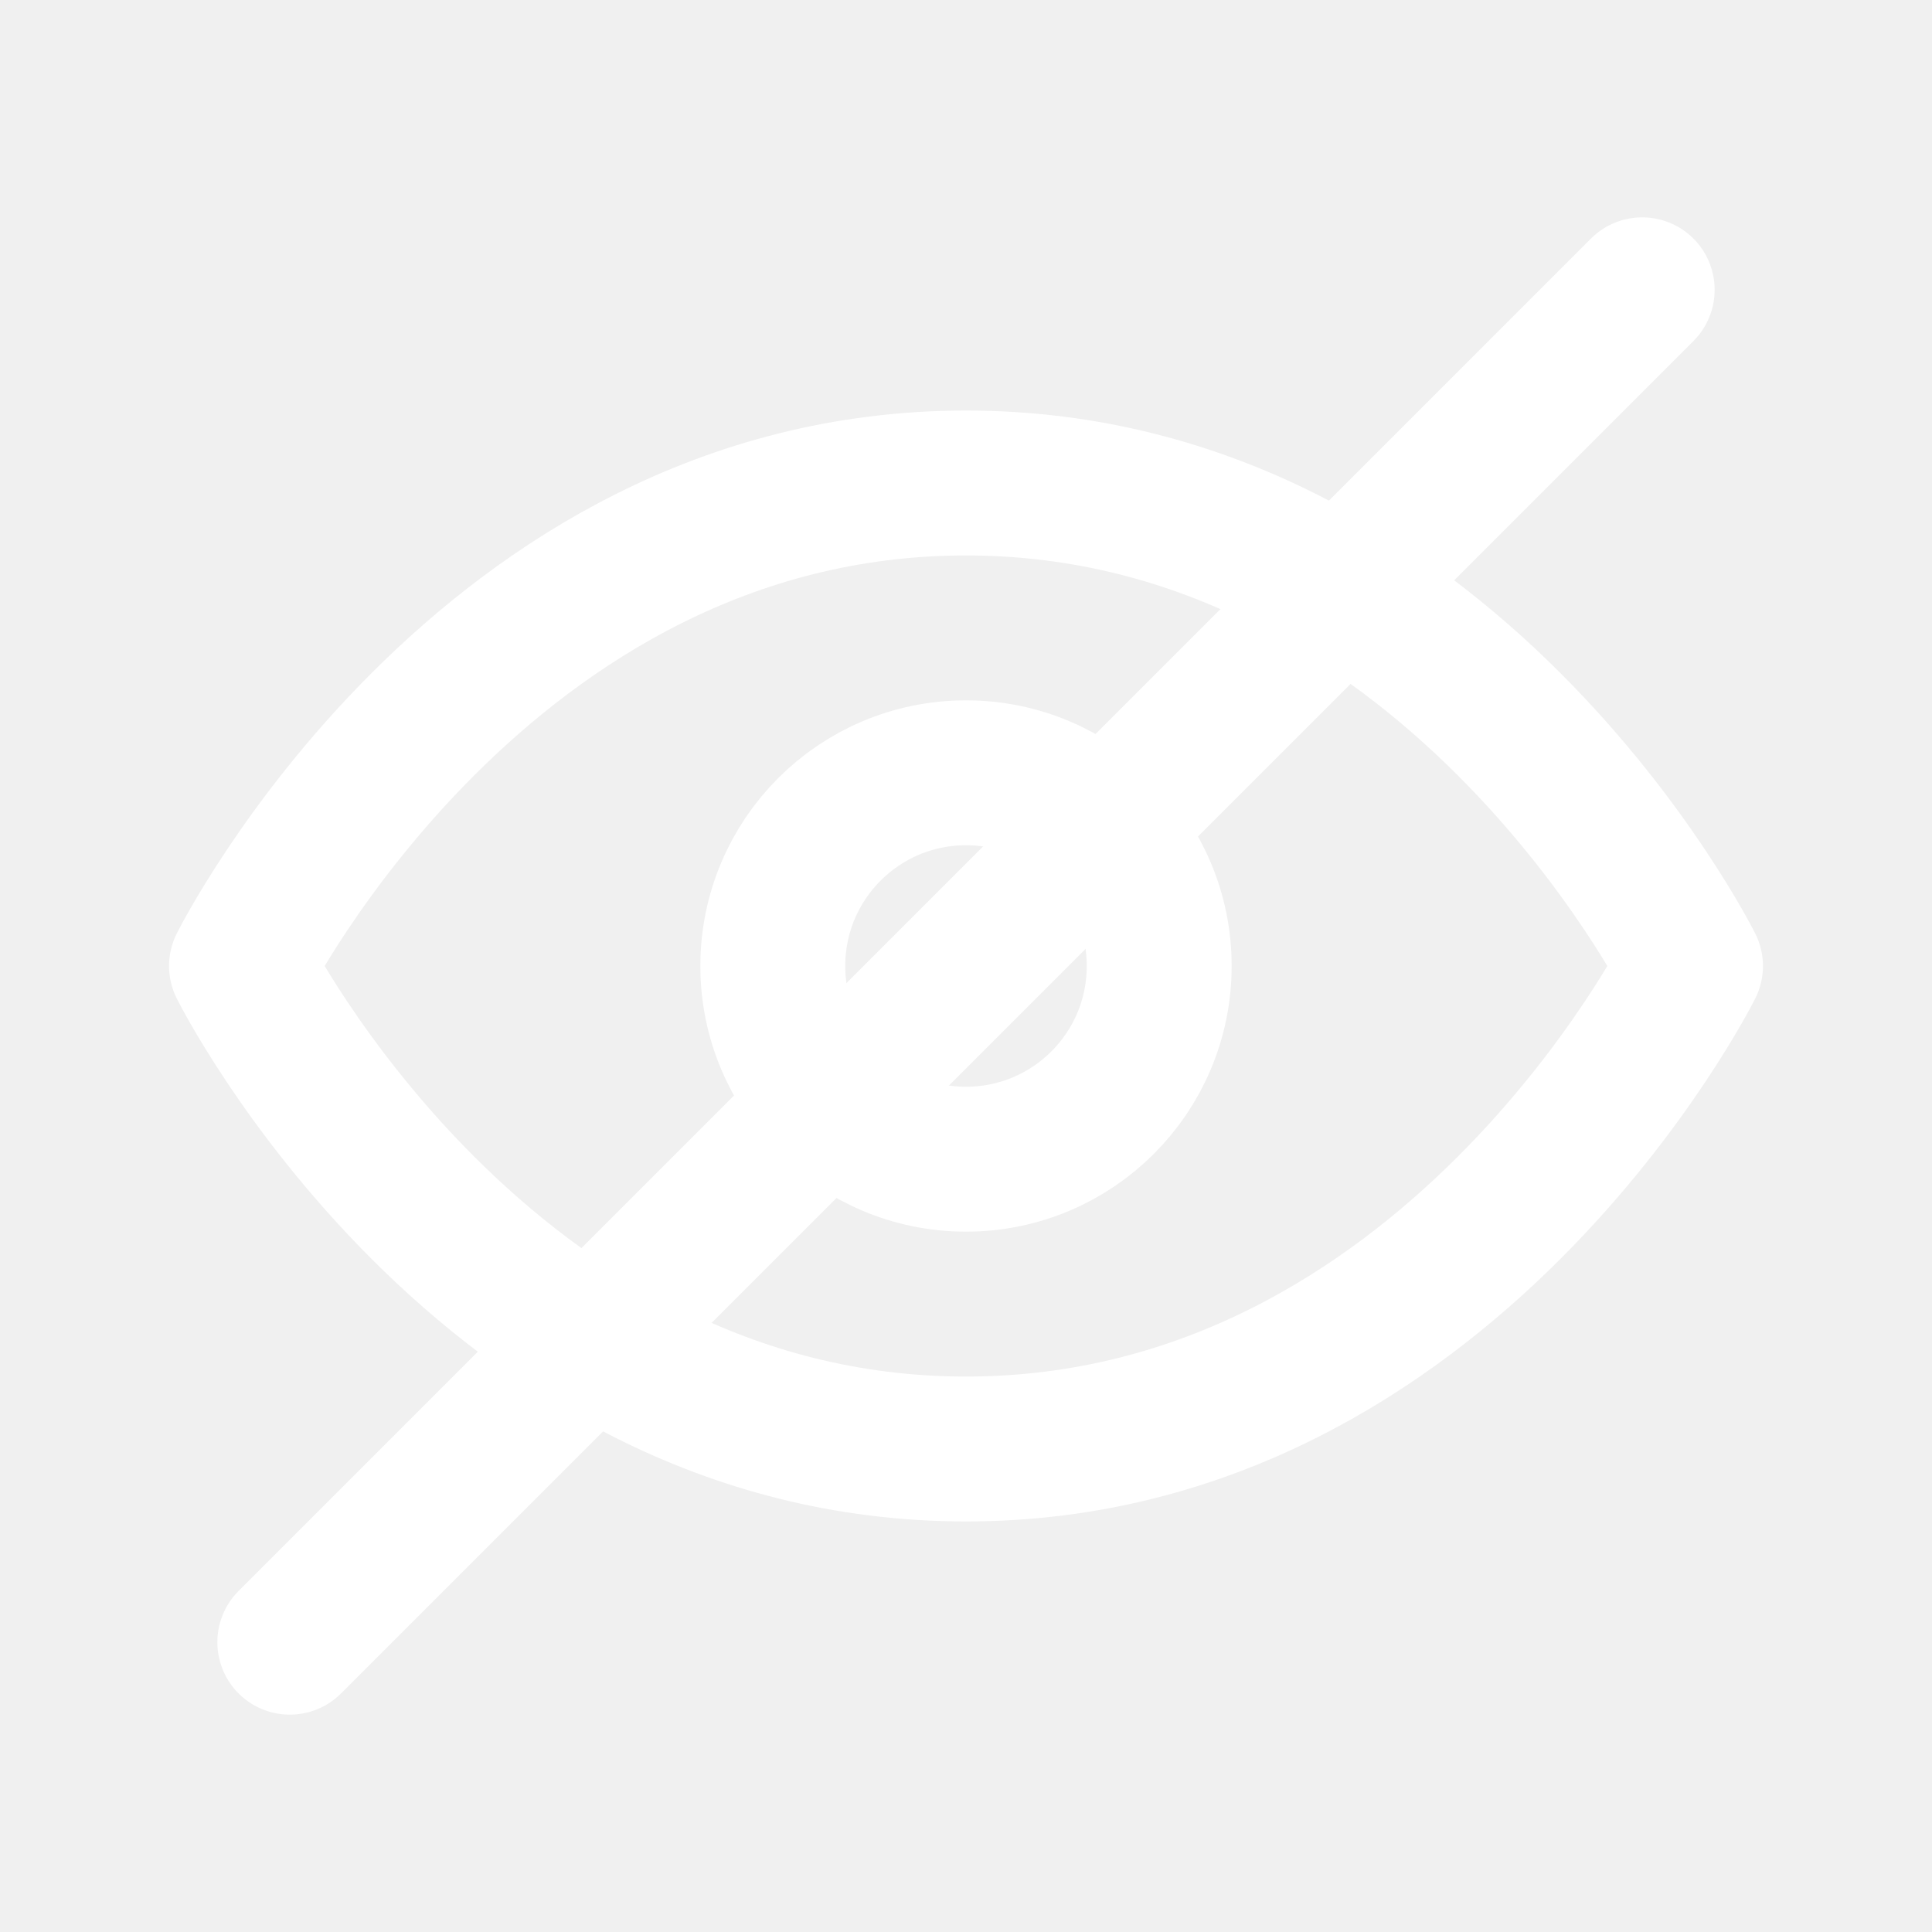
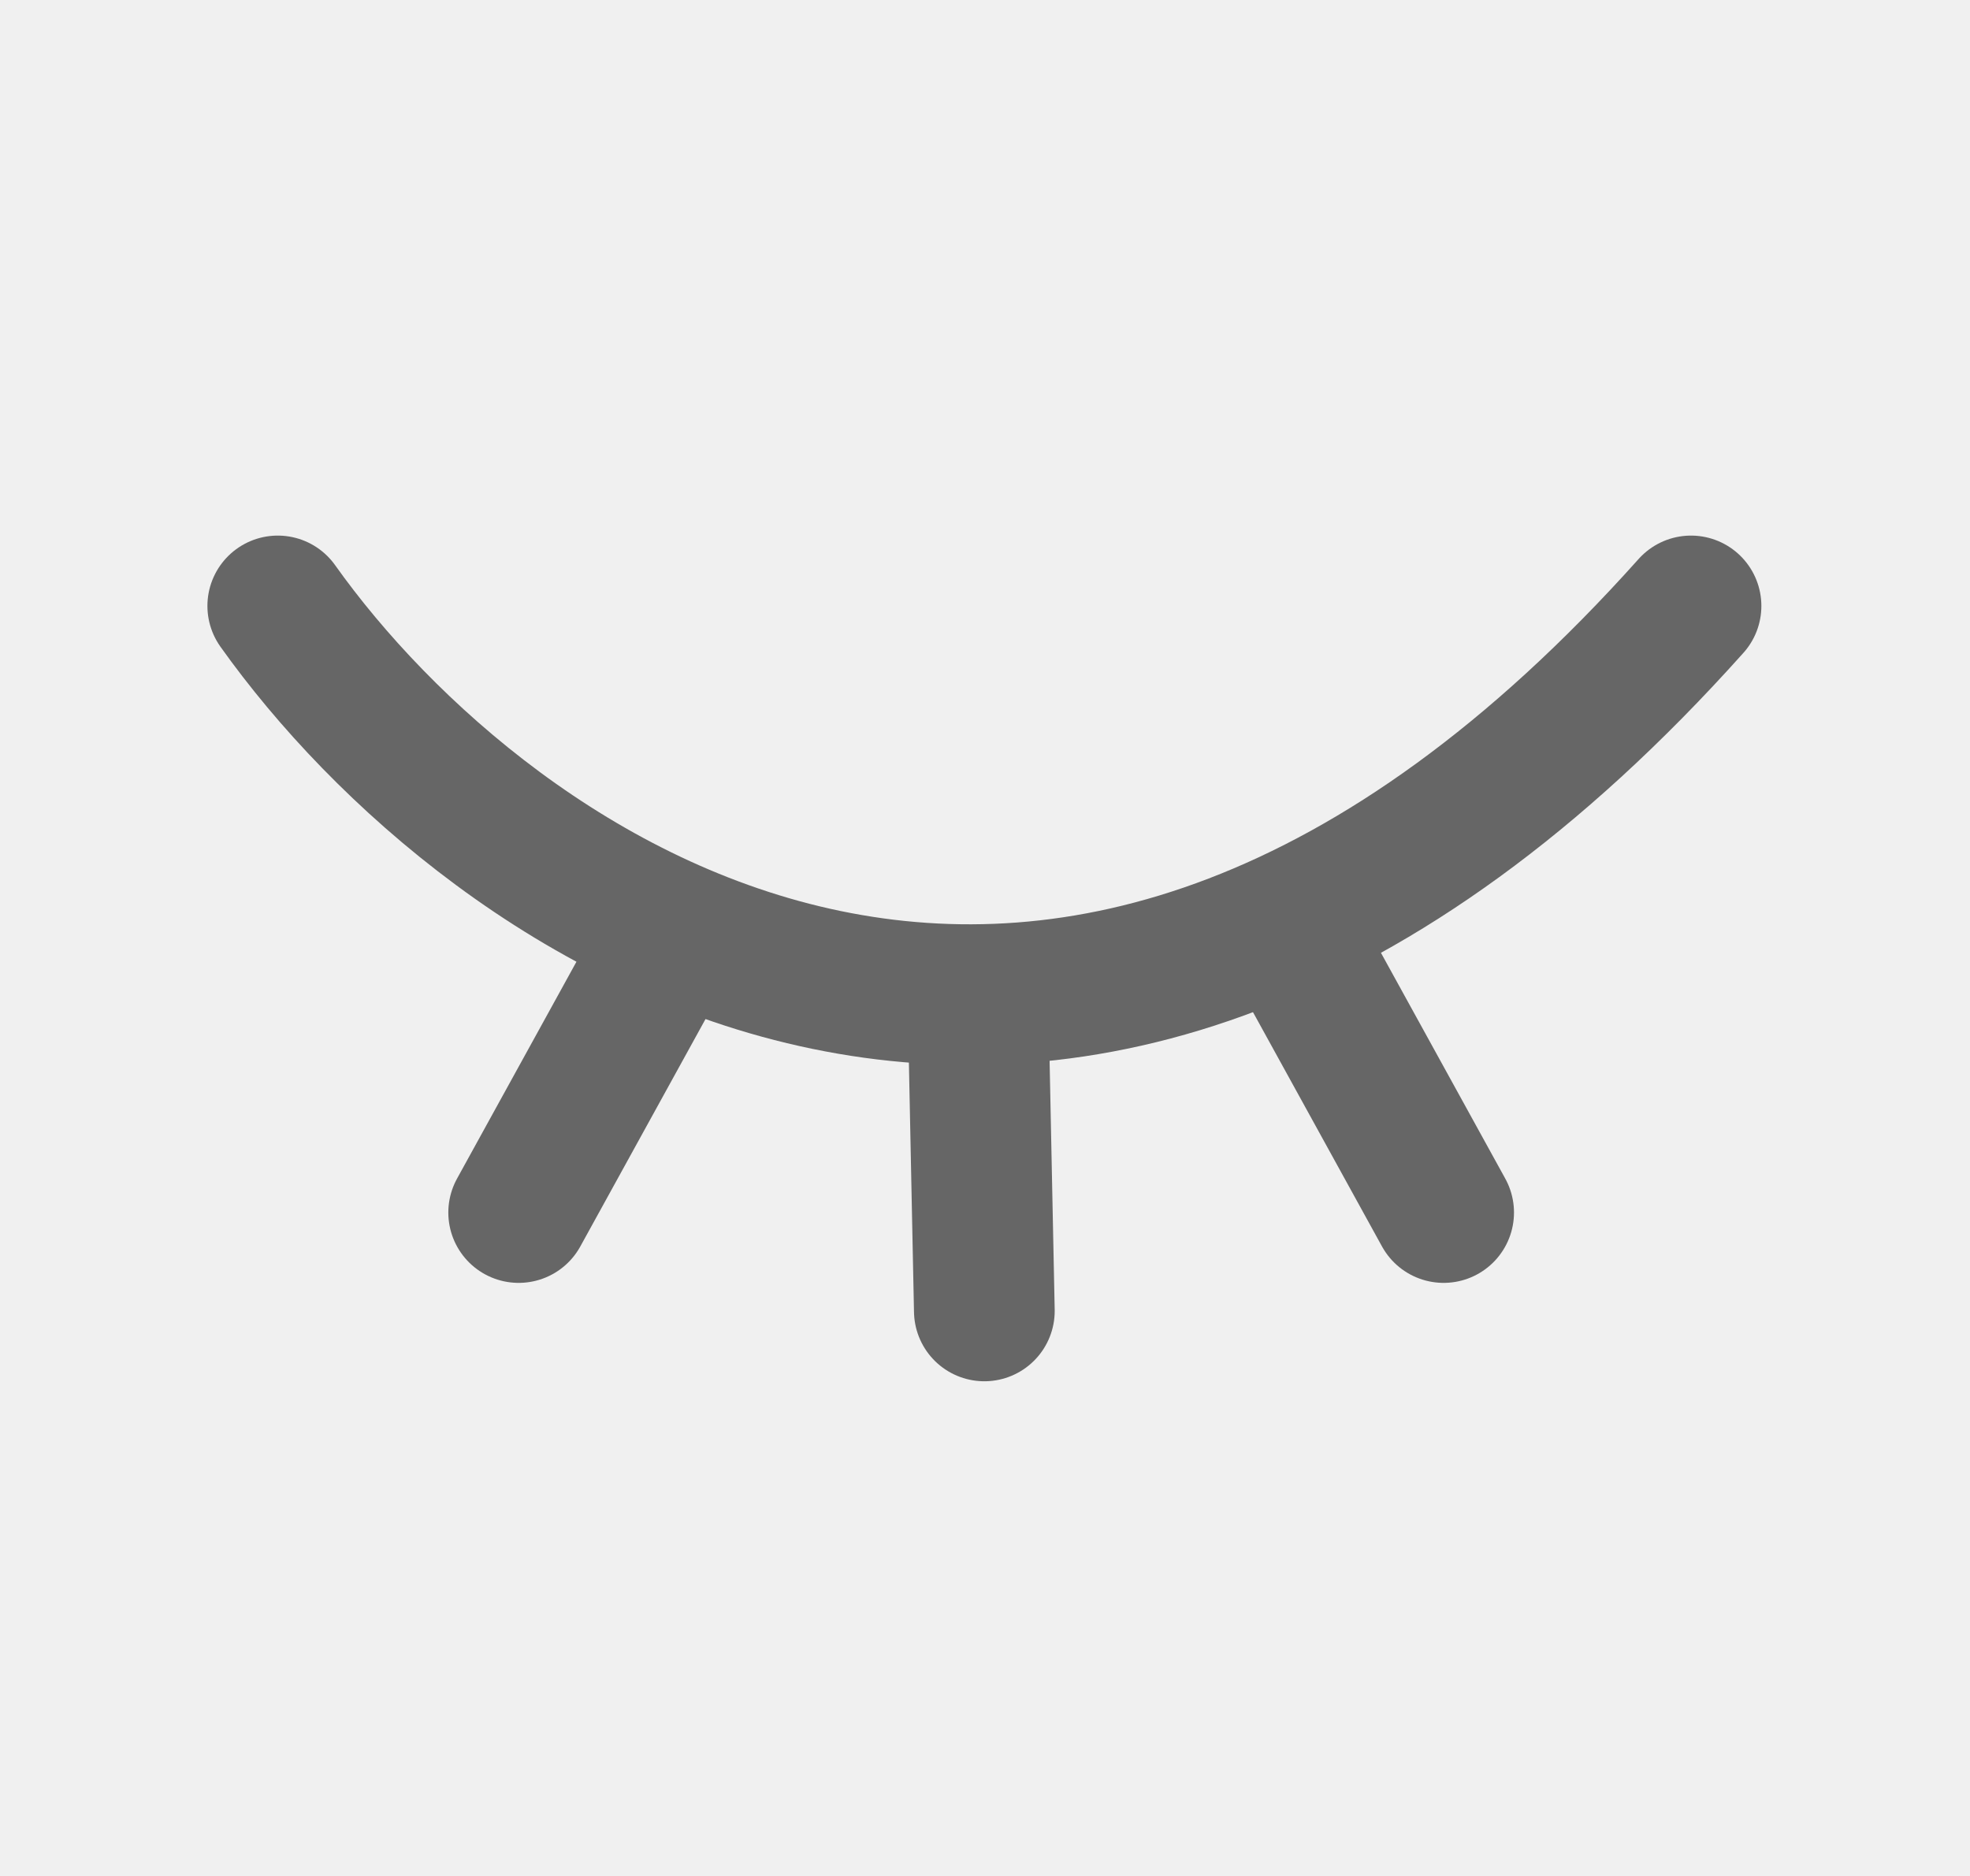
- <svg xmlns="http://www.w3.org/2000/svg" width="20" height="20" viewBox="0 0 20 20" fill="none">
-   <path d="M2.5 10C2.5 10 5 5 10 5C15 5 17.5 10 17.5 10C17.5 10 15 15 10 15C5 15 2.5 10 2.5 10Z" stroke="white" stroke-width="1.5" stroke-linecap="round" stroke-linejoin="round" />
-   <path d="M10 12C11.105 12 12 11.105 12 10C12 8.895 11.105 8 10 8C8.895 8 8 8.895 8 10C8 11.105 8.895 12 10 12Z" stroke="white" stroke-width="1.5" stroke-linecap="round" stroke-linejoin="round" />
-   <path d="M3 17L17 3" stroke="white" stroke-width="1.5" stroke-linecap="round" stroke-linejoin="round" />
+ <svg xmlns="http://www.w3.org/2000/svg" width="21" height="20" viewBox="0 0 21 20" fill="none">
+   <path d="M2.961 6.46C5.186 9.587 11.313 13.966 18.026 6.46" stroke="#666666" stroke-width="1.5" stroke-linecap="round" />
+   <path d="M7.108 10.059L5.529 12.927" stroke="#666666" stroke-width="1.5" stroke-linecap="round" />
+   <path d="M13.81 10.059L15.389 12.927" stroke="#666666" stroke-width="1.5" stroke-linecap="round" />
+   <path d="M10.426 10.703L10.493 13.976" stroke="#666666" stroke-width="1.5" stroke-linecap="round" />
</svg>
